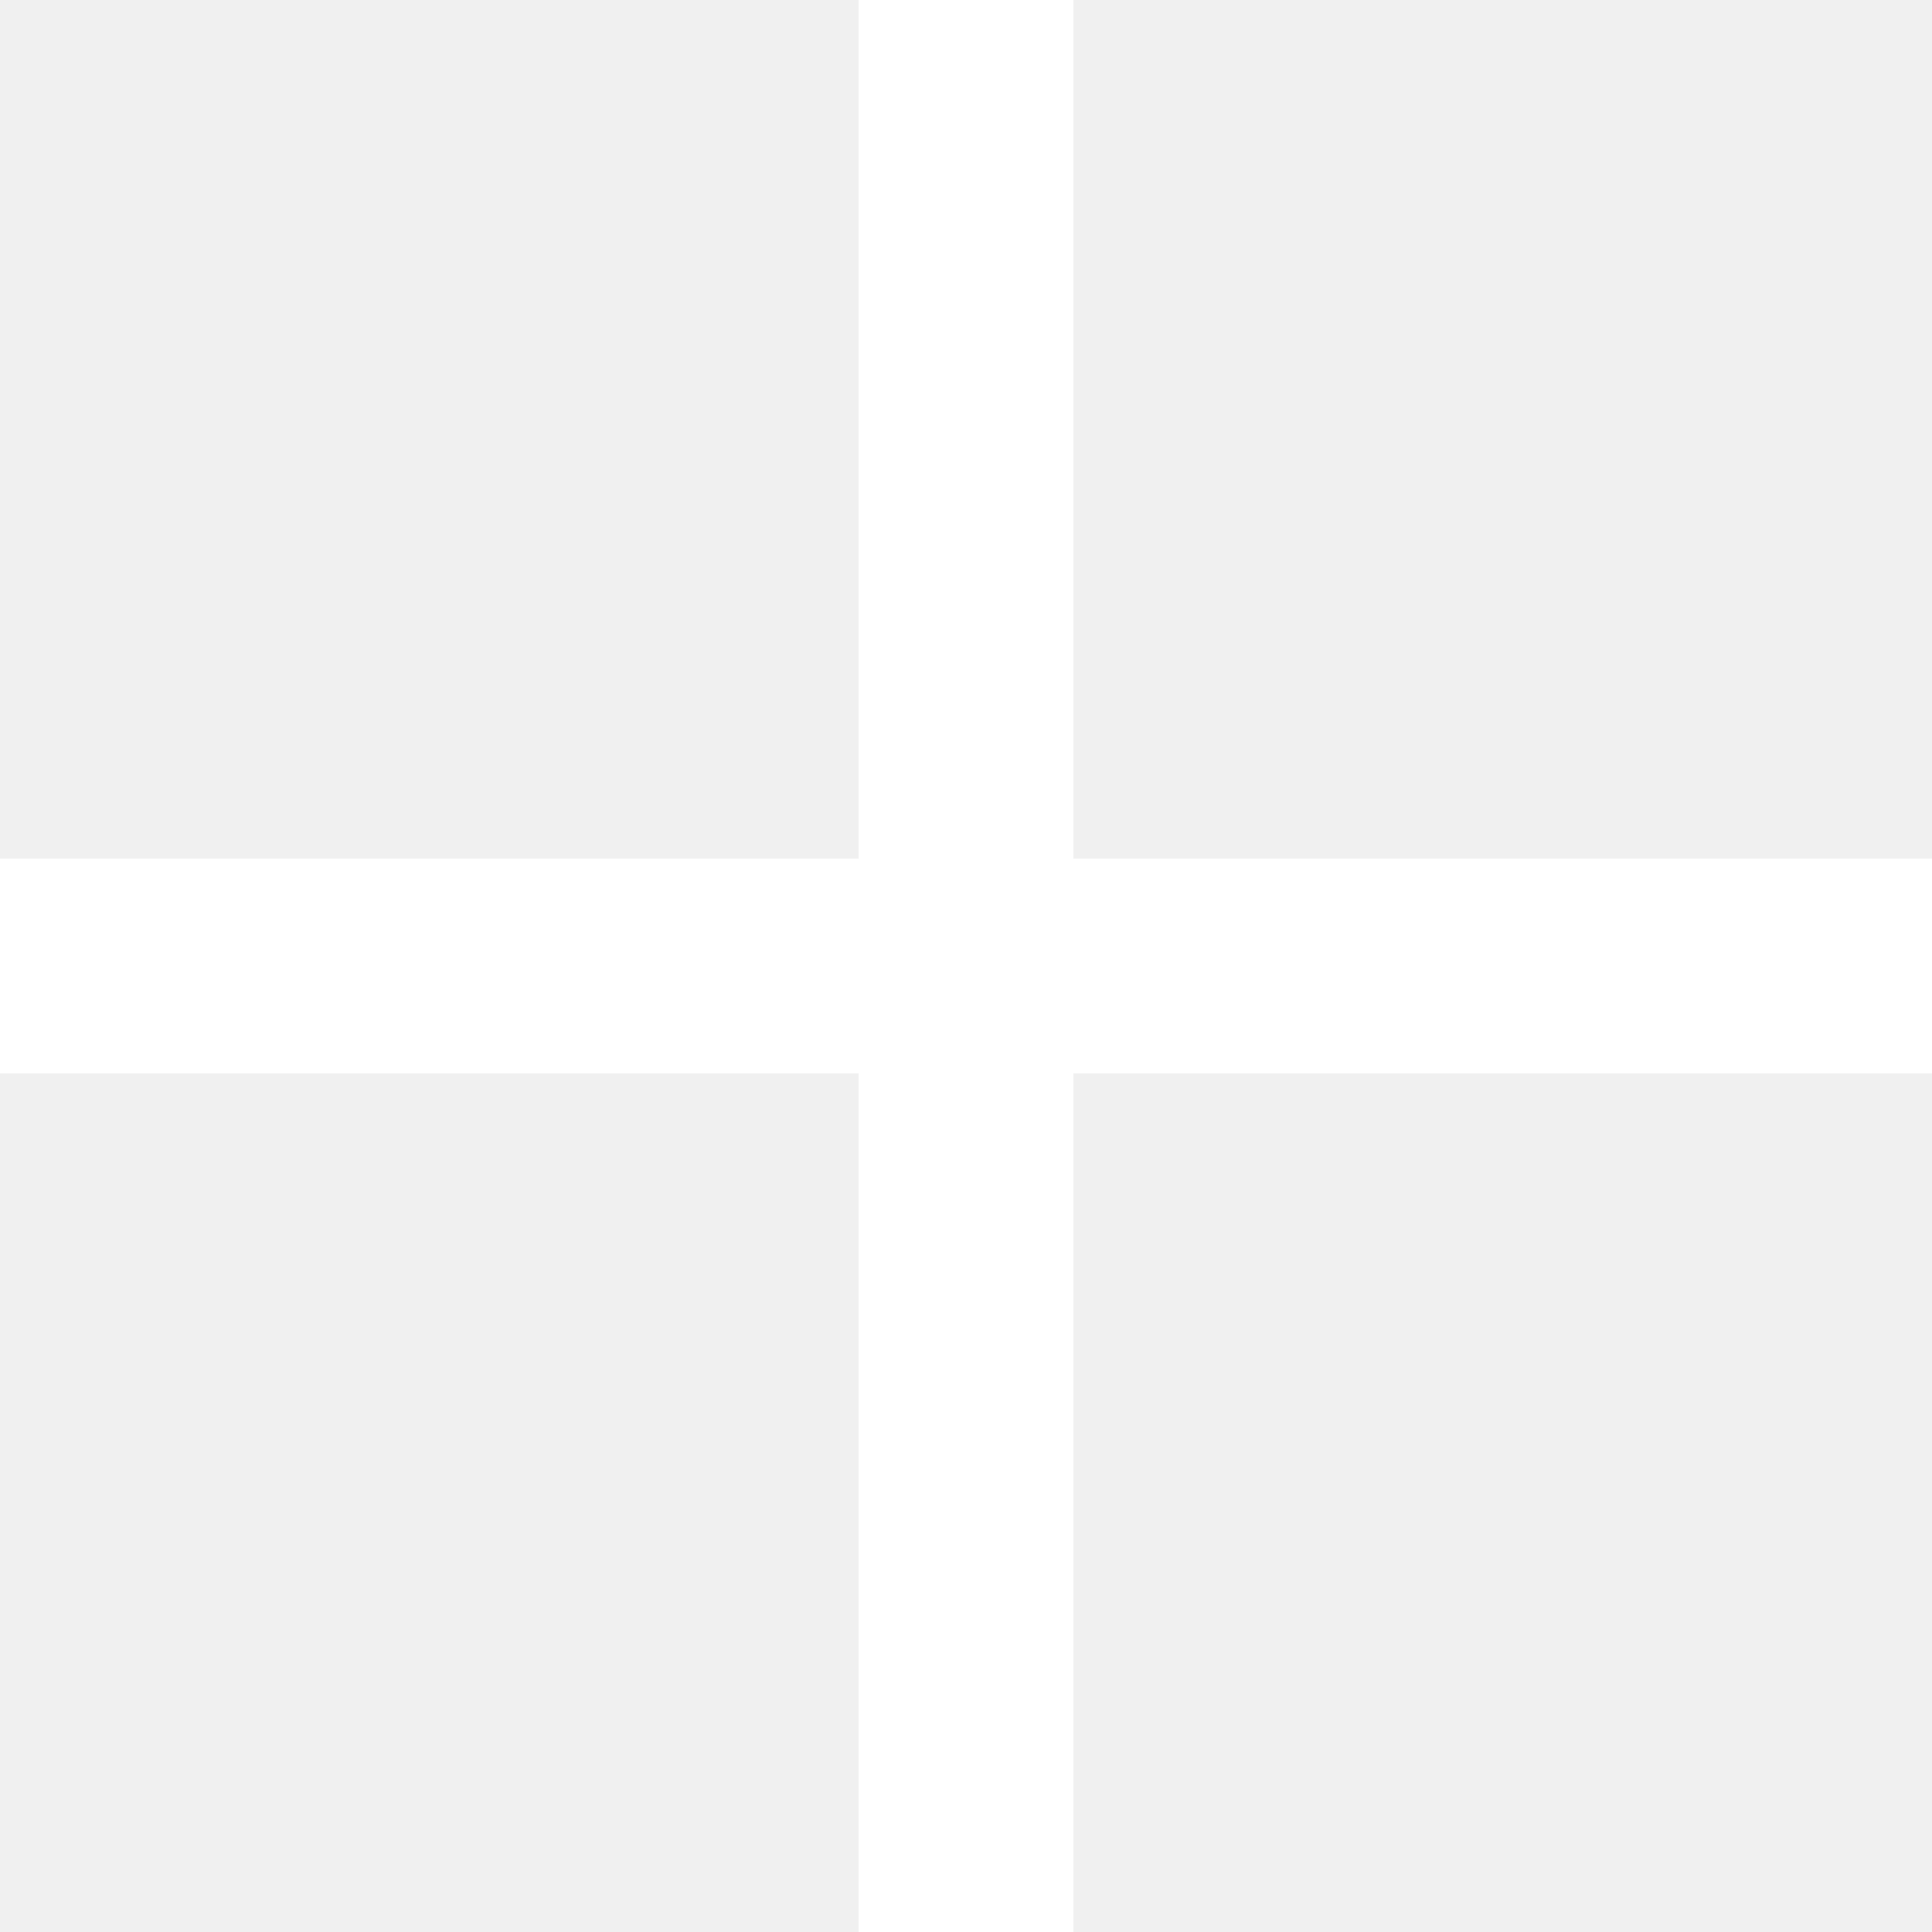
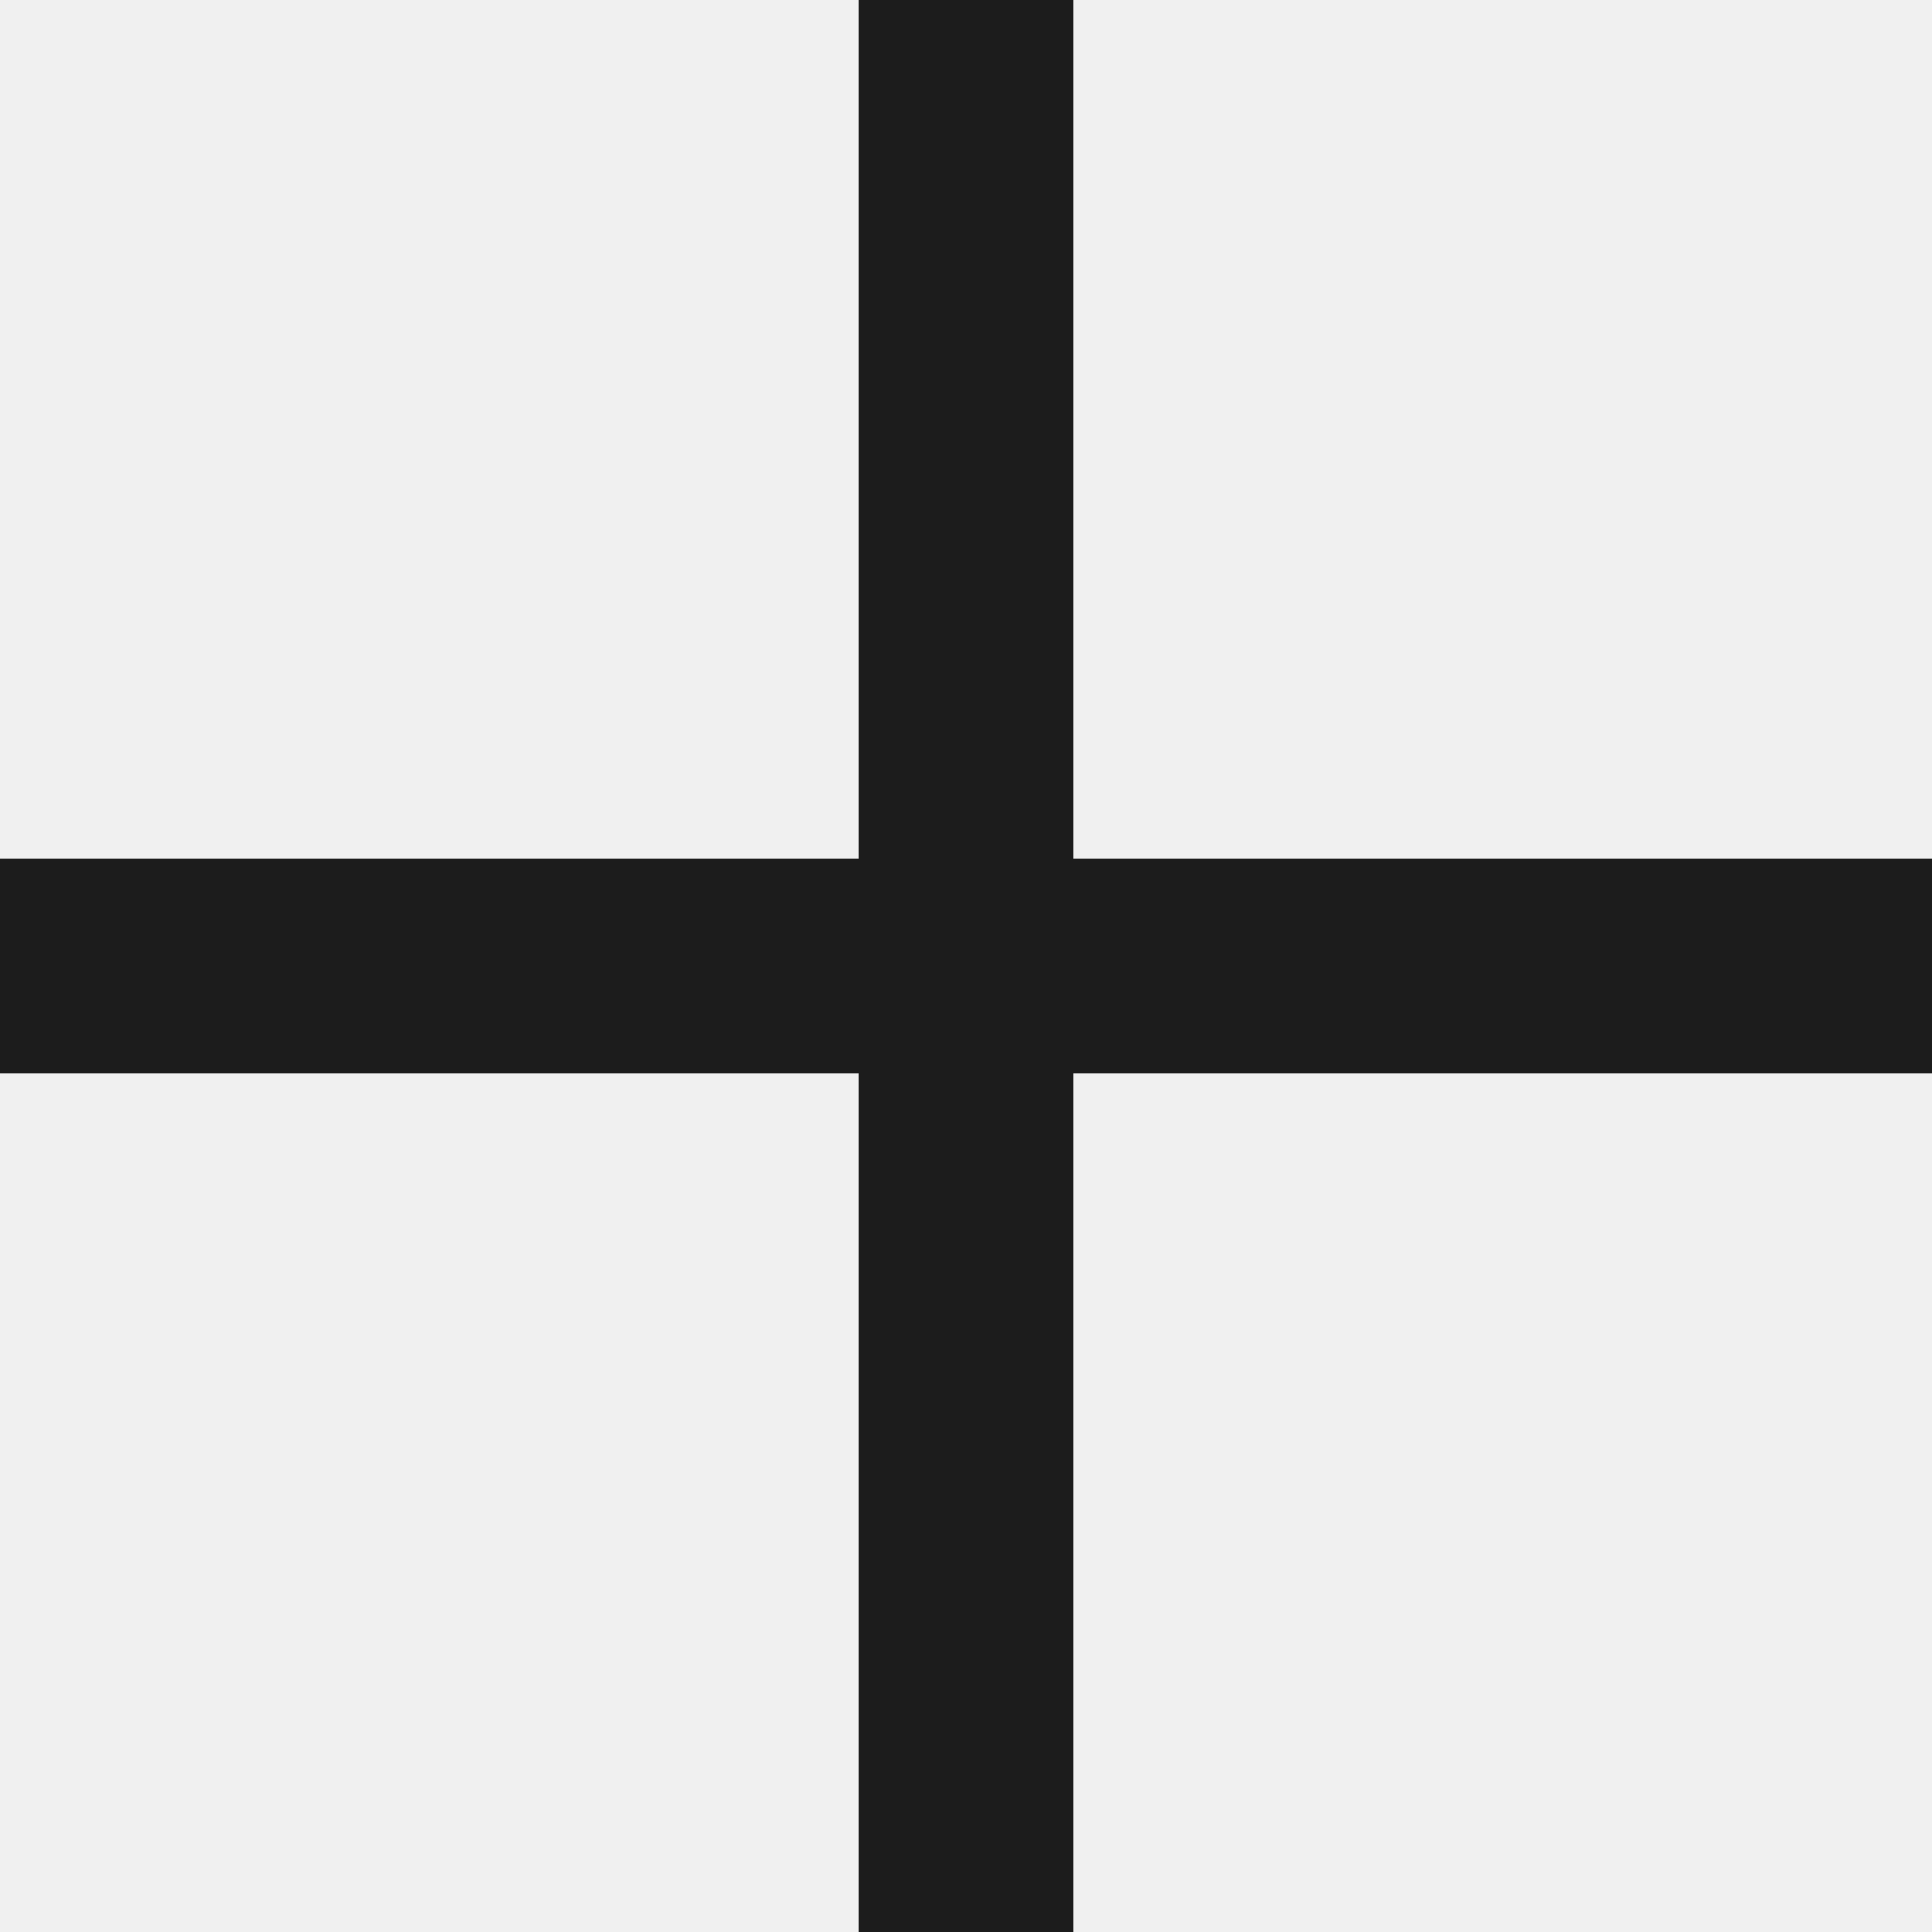
<svg xmlns="http://www.w3.org/2000/svg" width="16" height="16" viewBox="0 0 16 16" fill="none">
-   <path d="M16 7.111H8.889V0H7.111V7.111H0V8.889H7.111V16H8.889V8.889H16V7.111Z" fill="white" />
+   <path d="M16 7.111H8.889V0H7.111V7.111H0V8.889H7.111V16H8.889V8.889H16V7.111Z" fill="#1C1C1C" />
</svg>
